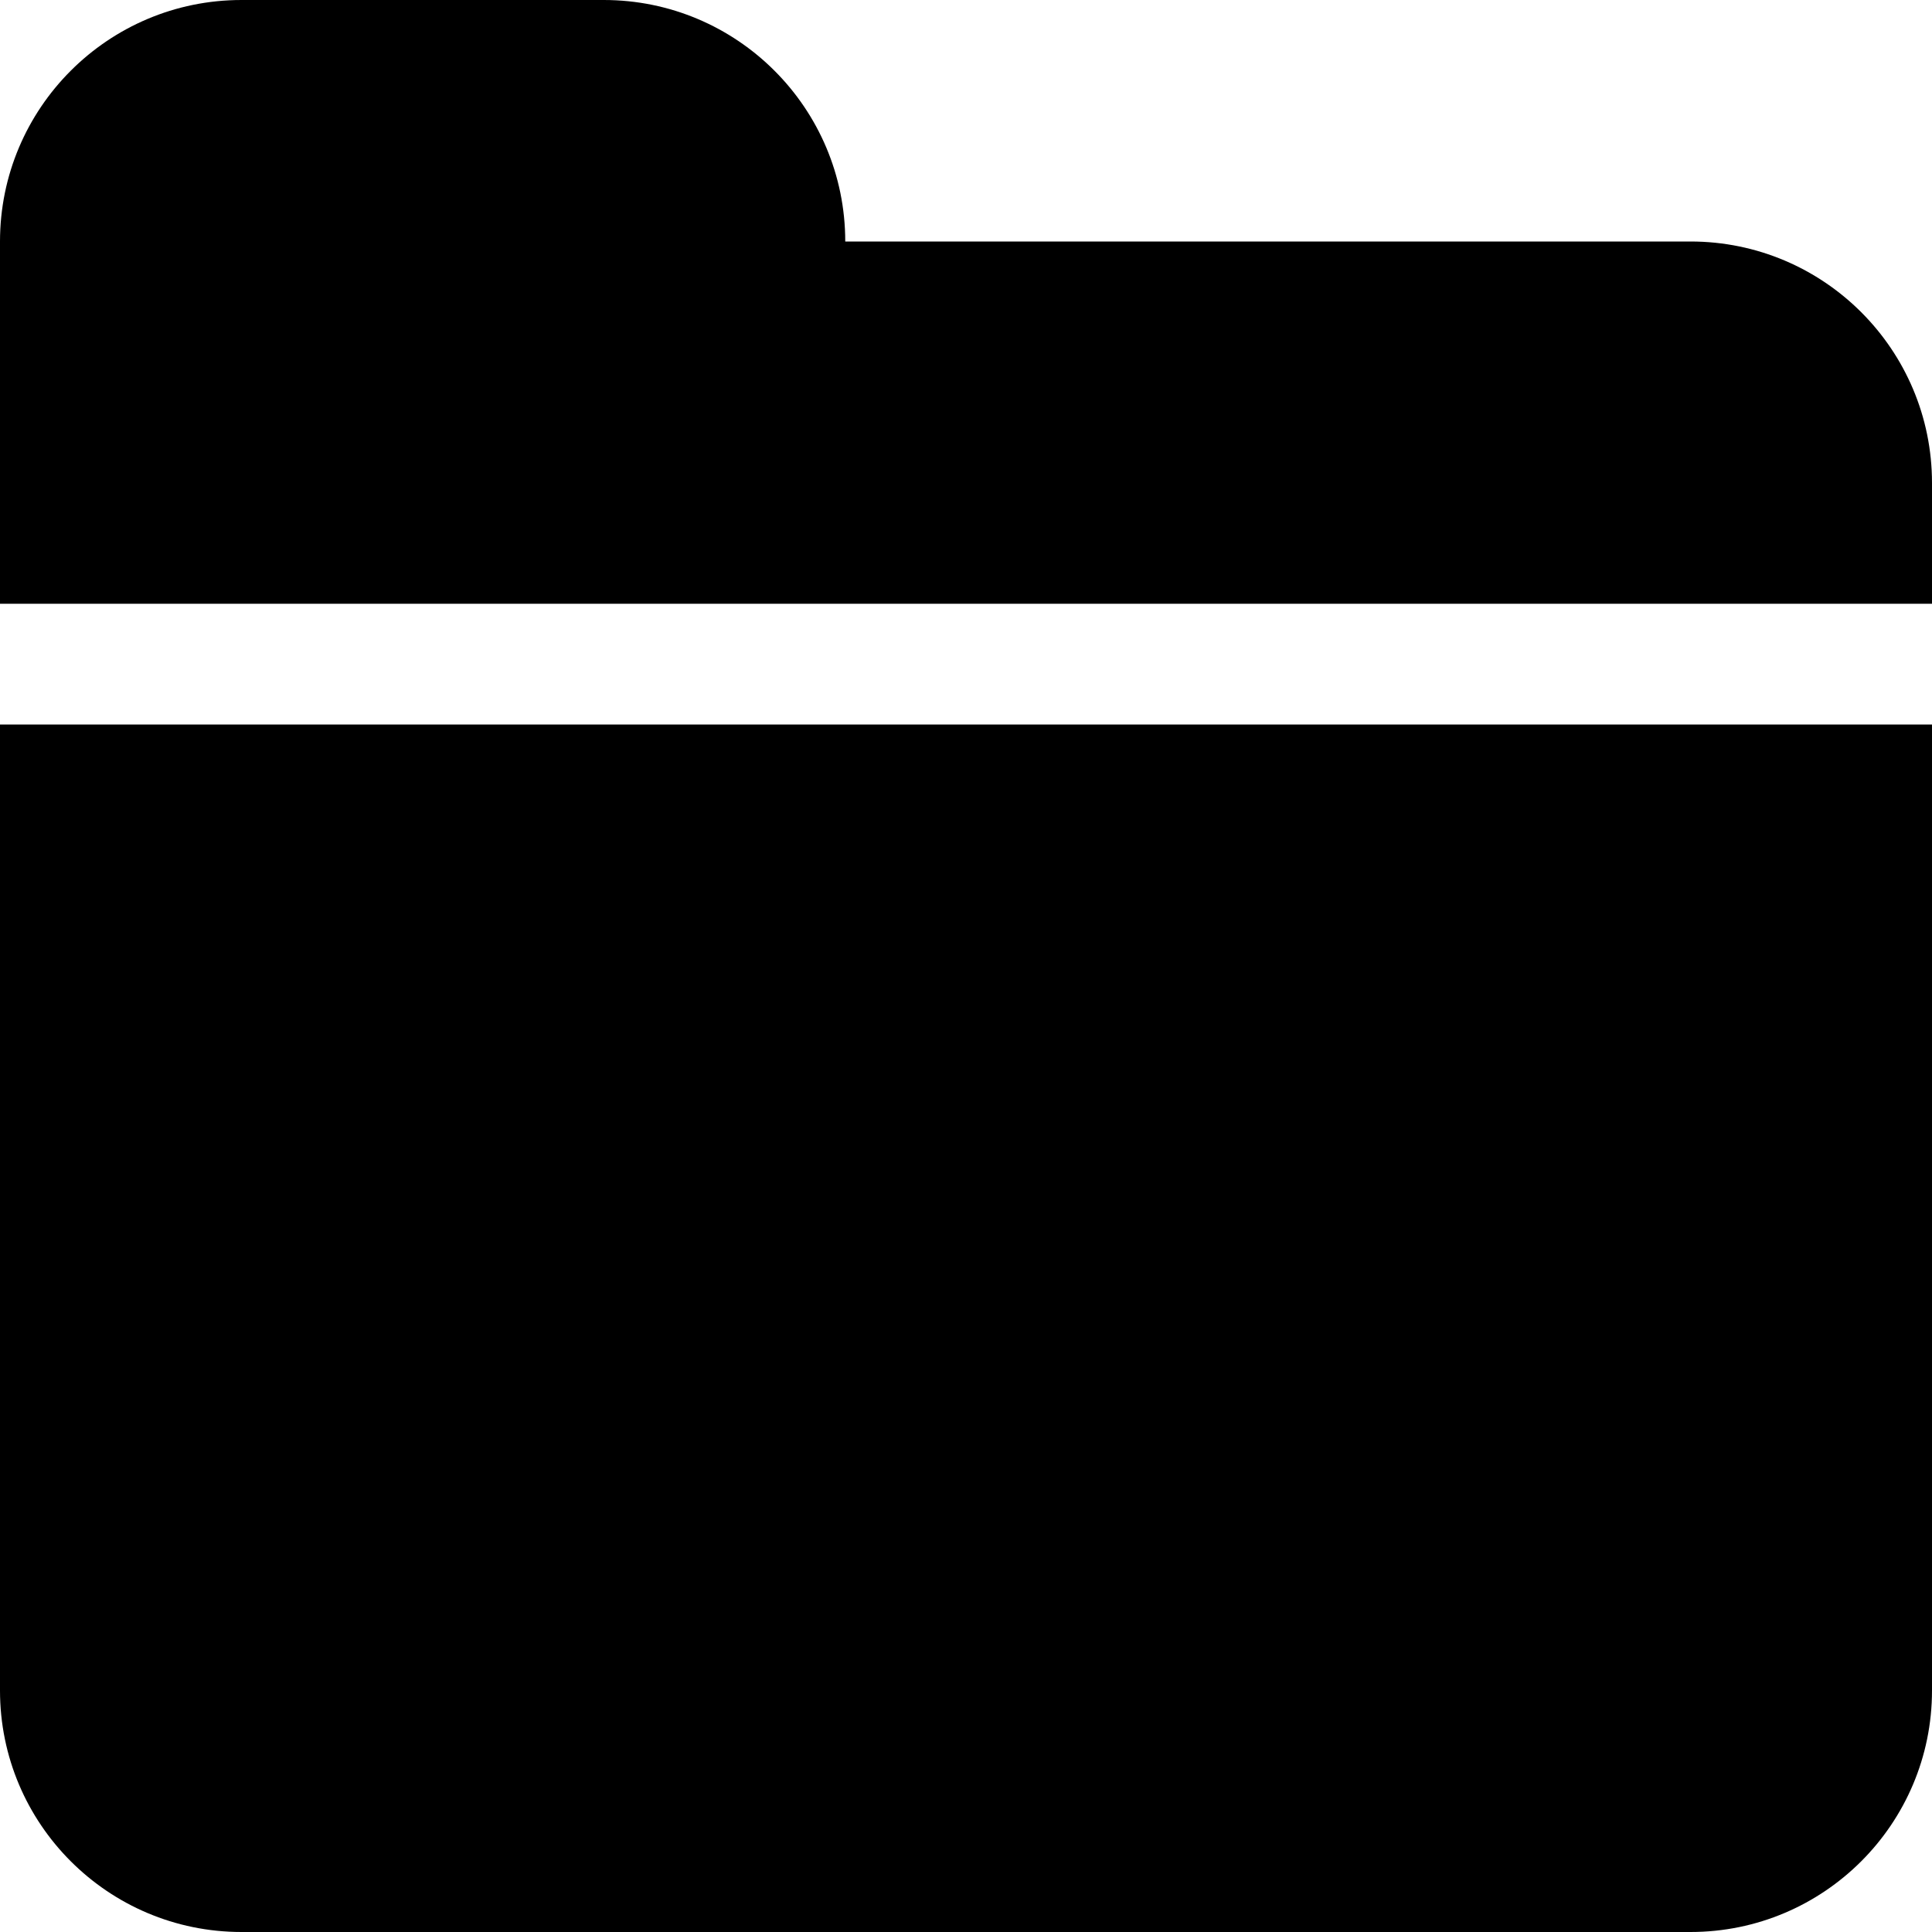
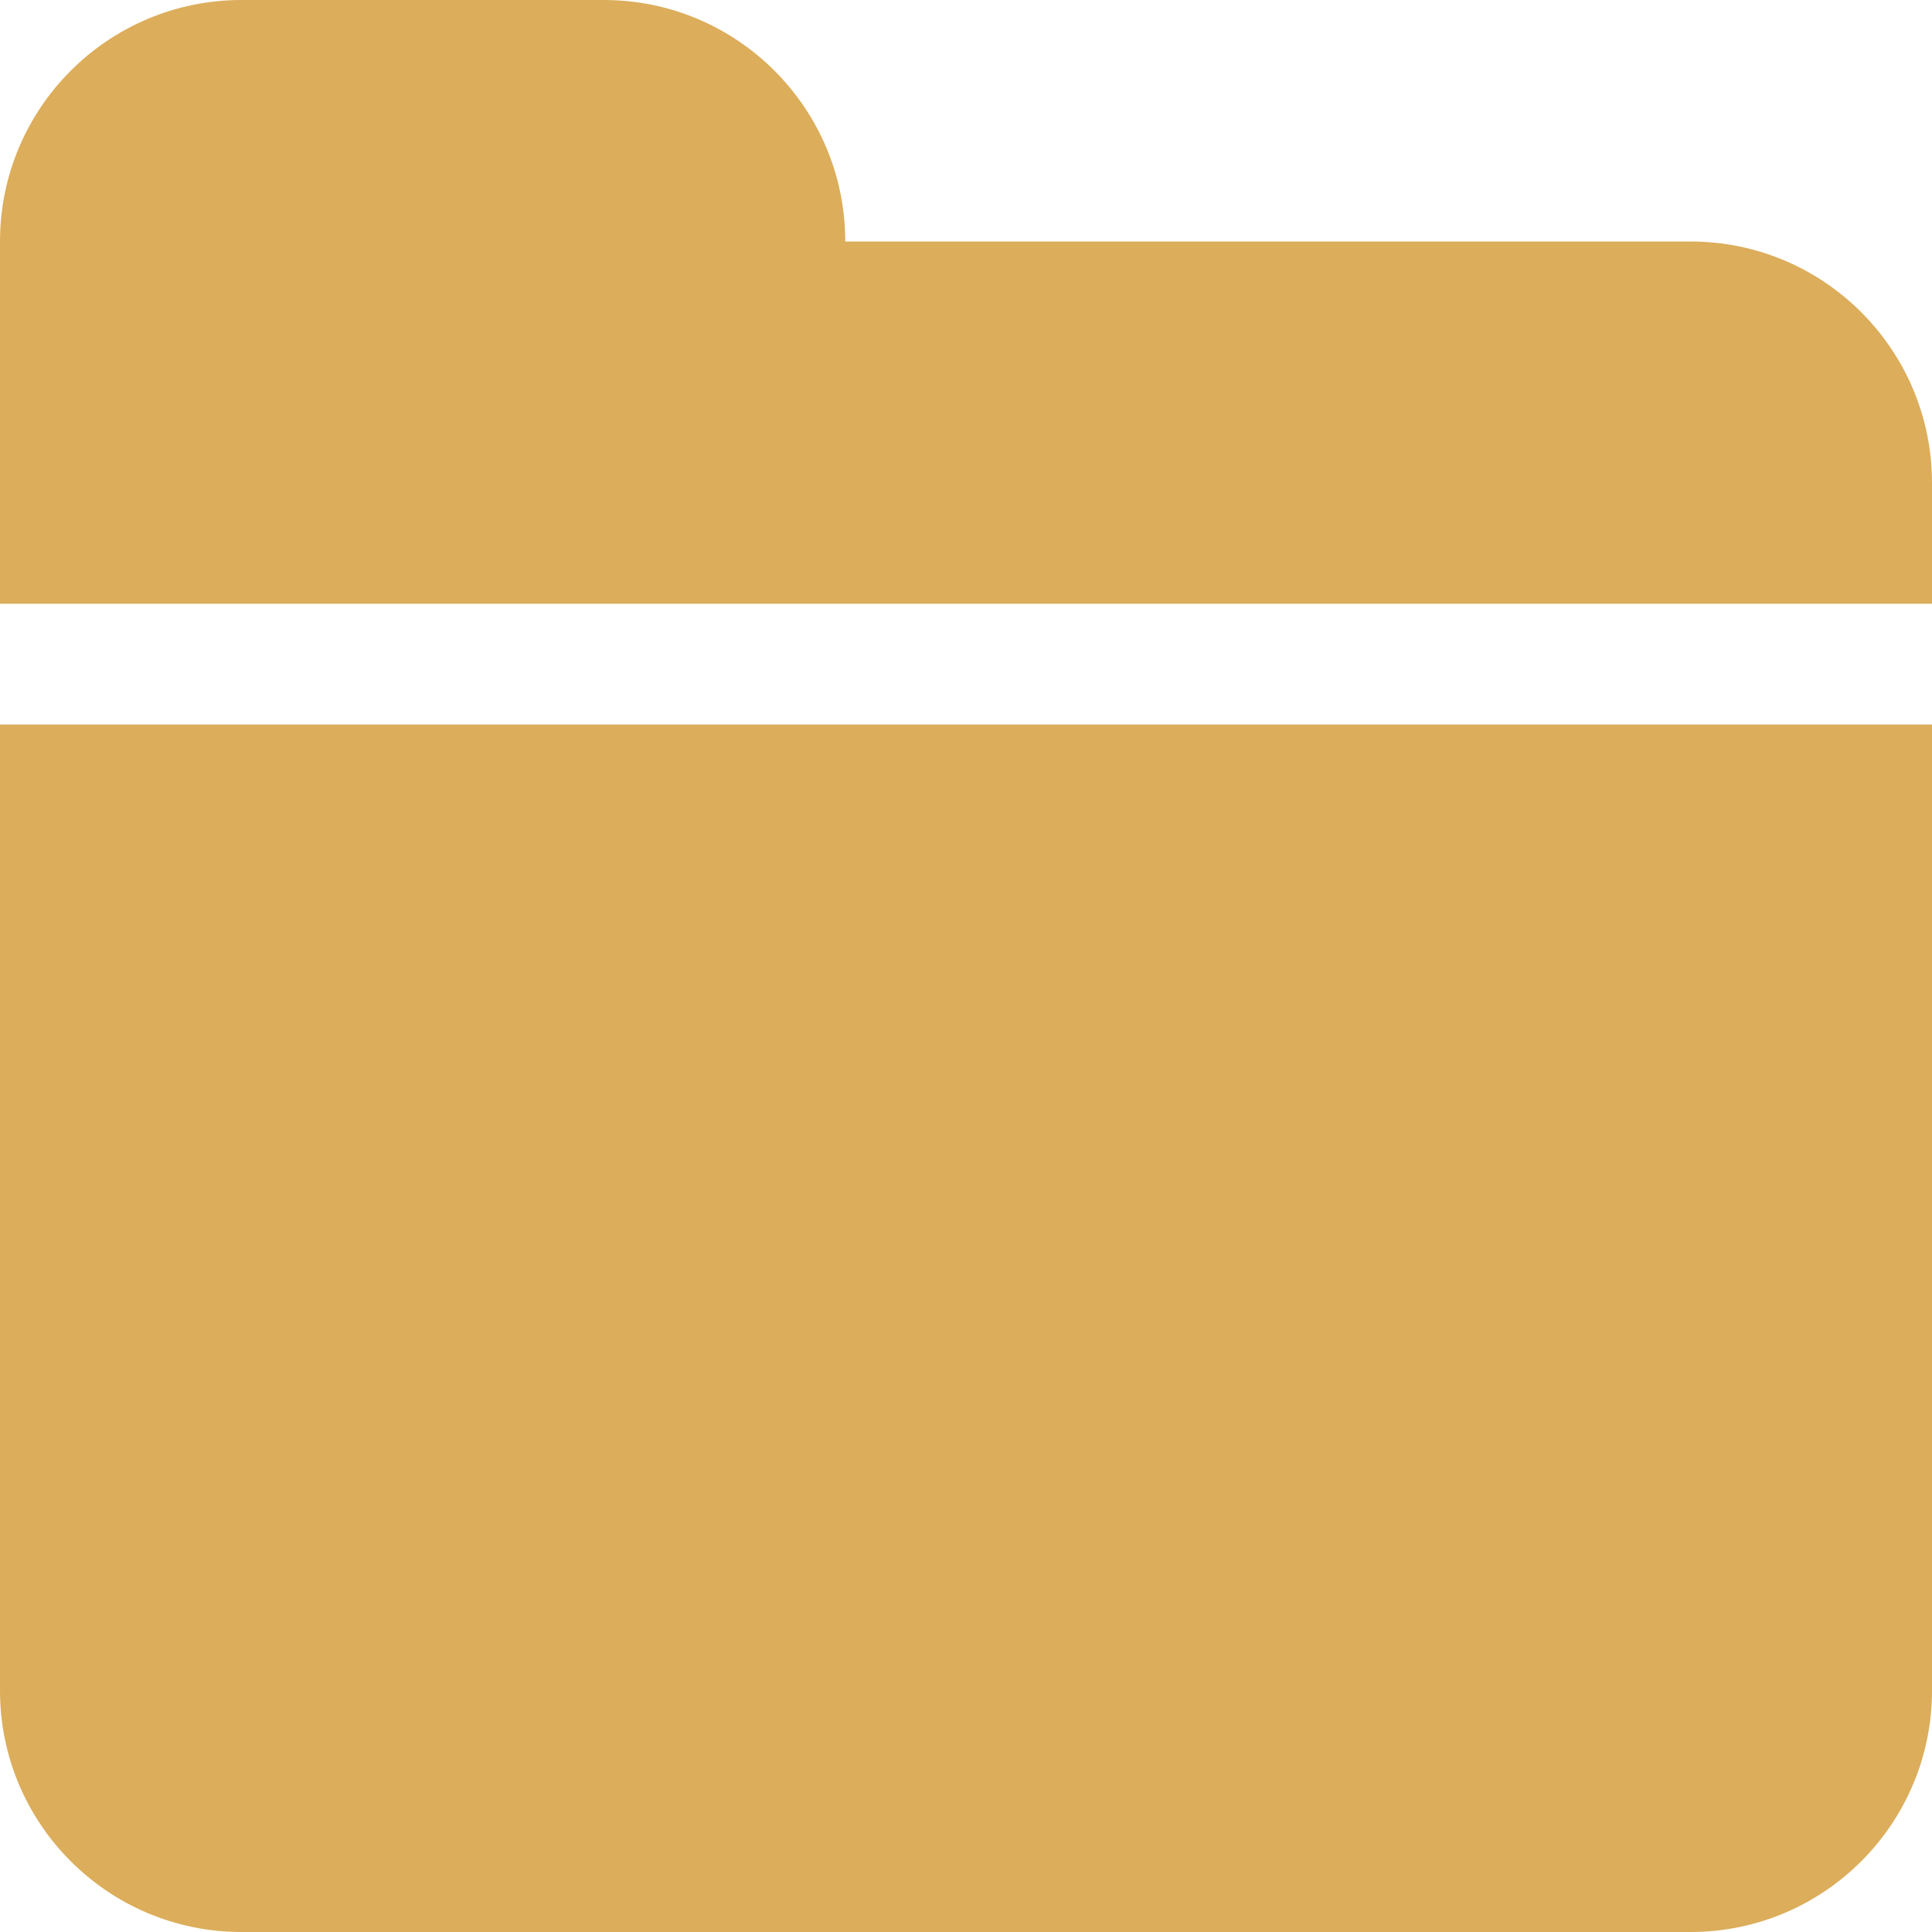
<svg xmlns="http://www.w3.org/2000/svg" width="800px" height="800px" viewBox="0 0 32 32" version="1.1">
  <defs>

</defs>
  <g id="Page-1" stroke="none" stroke-width="1" fill="none" fill-rule="evenodd">
-     <g id="Icon-Set-Filled" transform="translate(-362, -153)" fill="#000000">
+     <g id="Icon-Set-Filled" transform="translate(-362, -153)" fill="#DCAD5B">
      <path d="M390,157 L376,157 C376,154.791 374.209,153 372,153 L366,153 C363.791,153 362,154.791 362,157 L362,163 L394,163 L394,161 C394,158.791 392.209,157 390,157 L390,157 Z M362,181 C362,183.209 363.791,185 366,185 L390,185 C392.209,185 394,183.209 394,181 L394,165 L362,165 L362,181 L362,181 Z" id="folder-2">

</path>
    </g>
  </g>
</svg>
